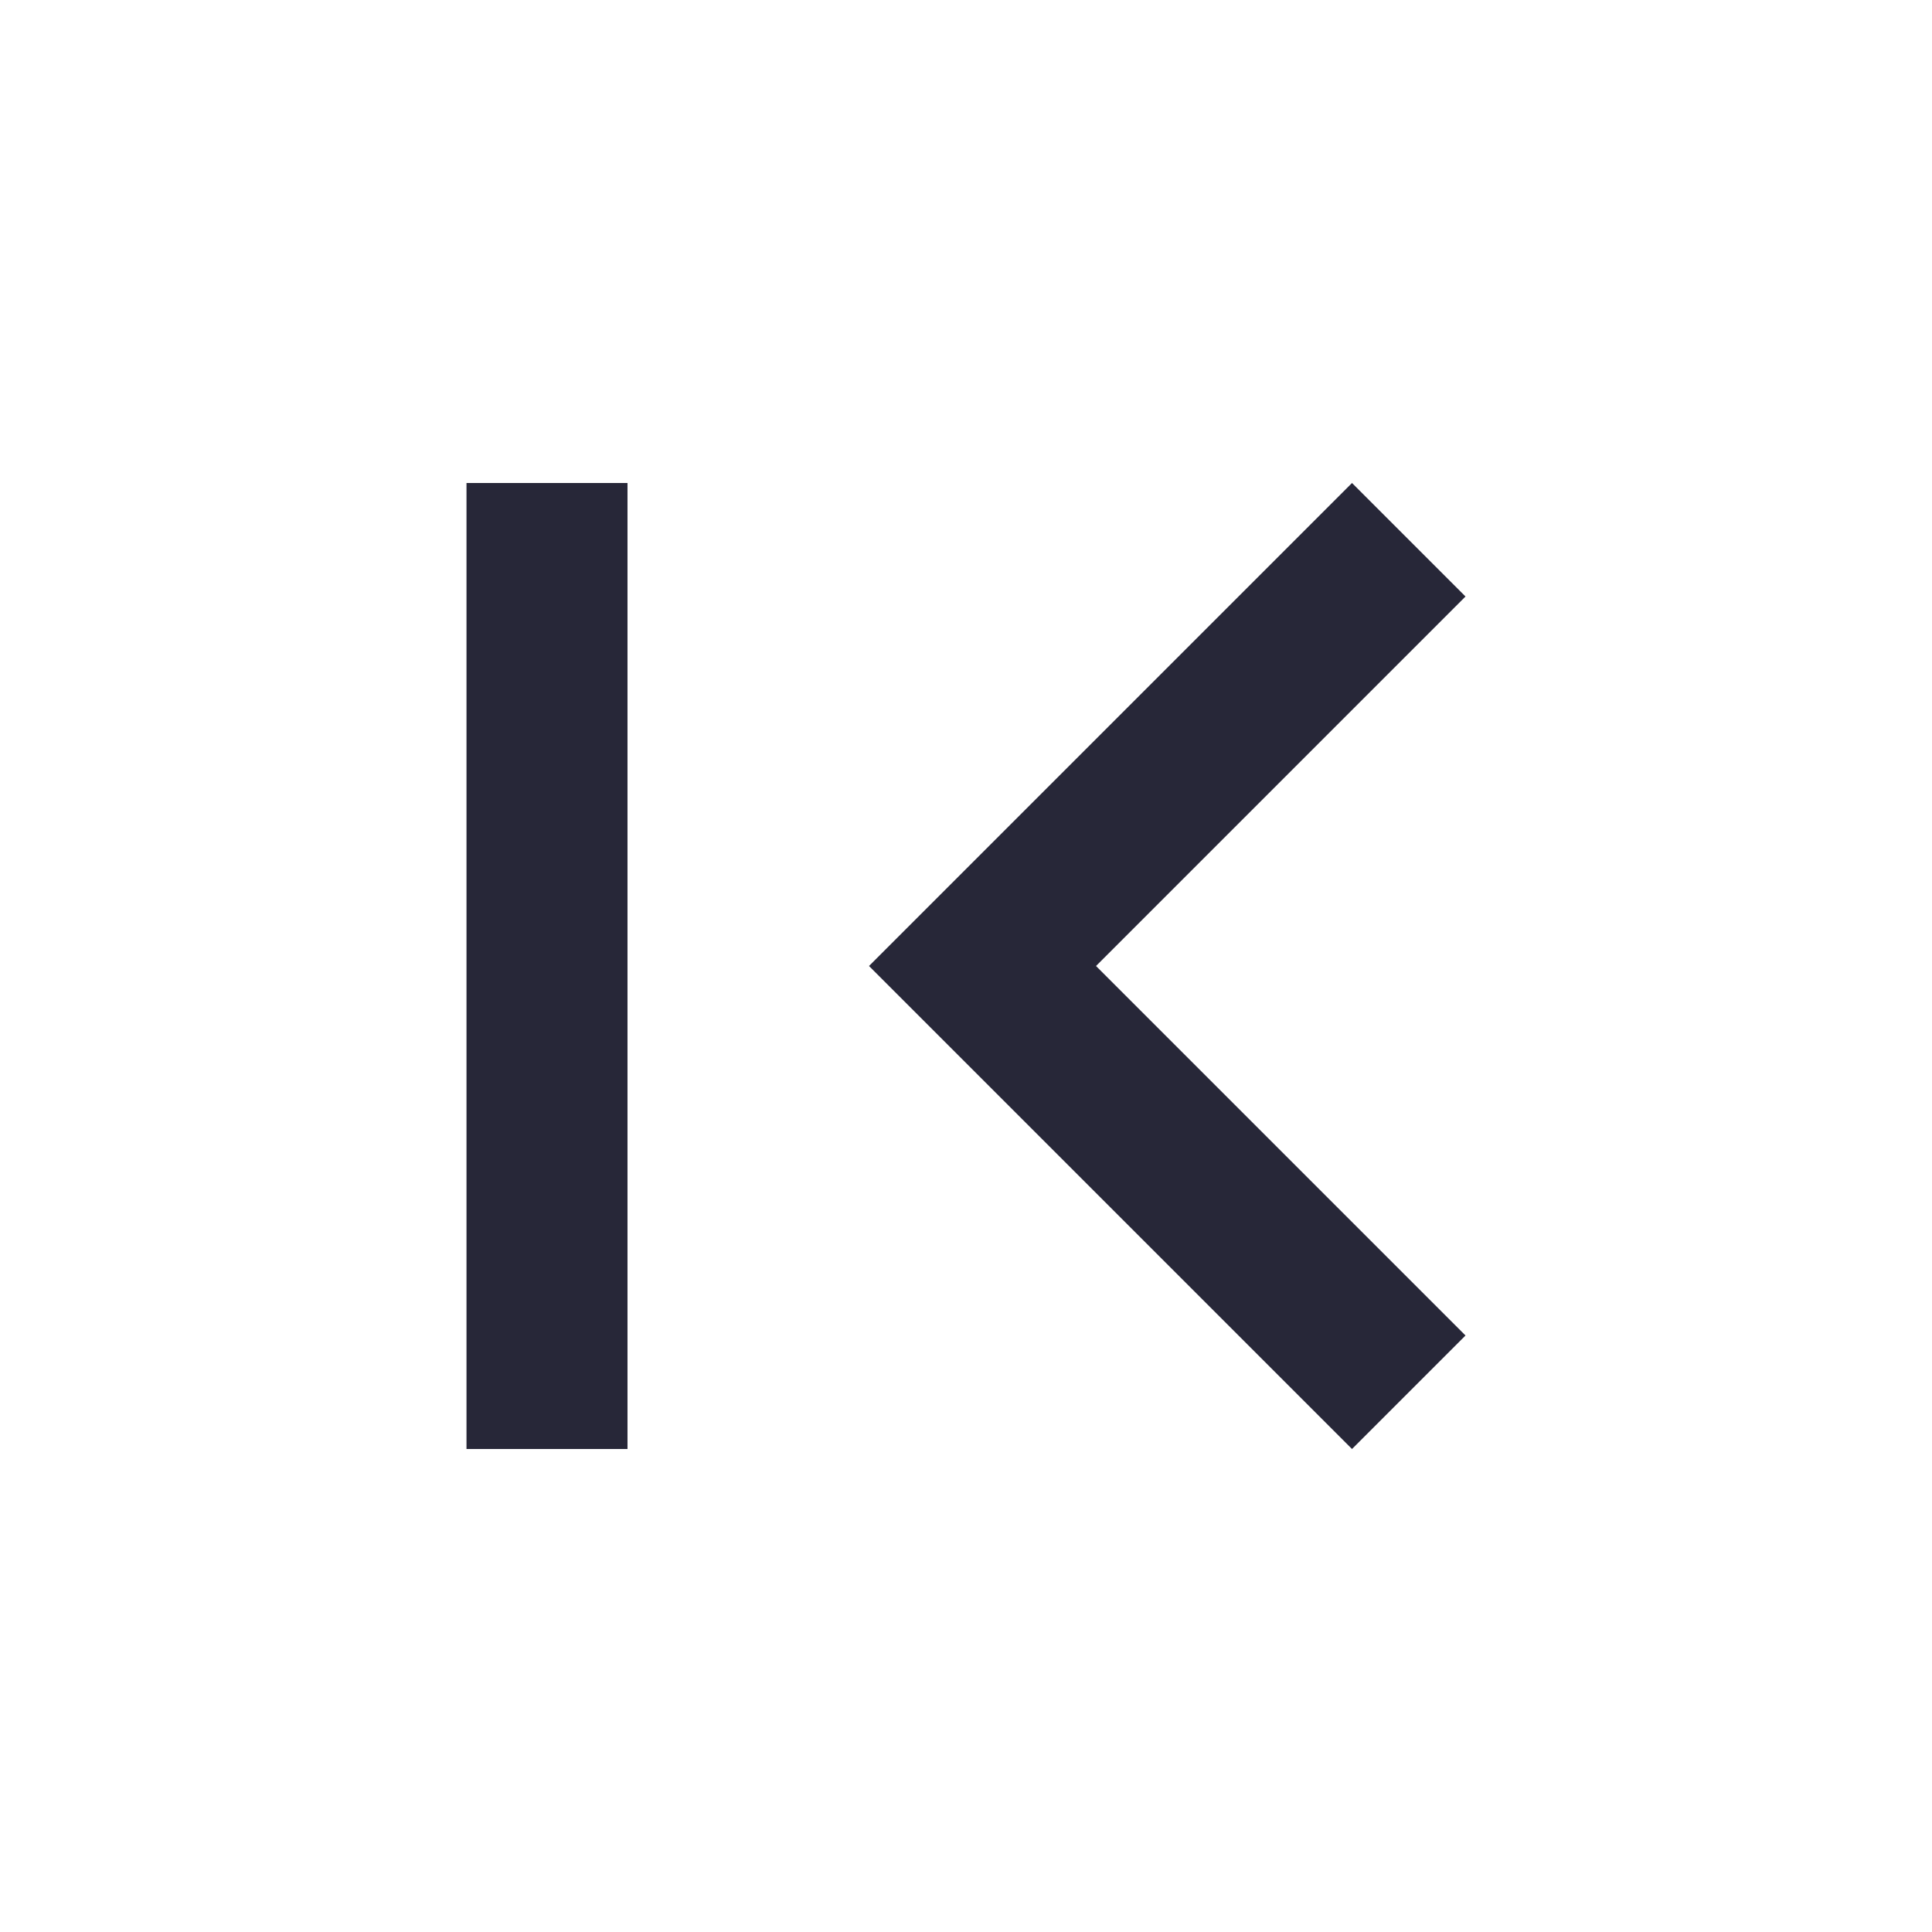
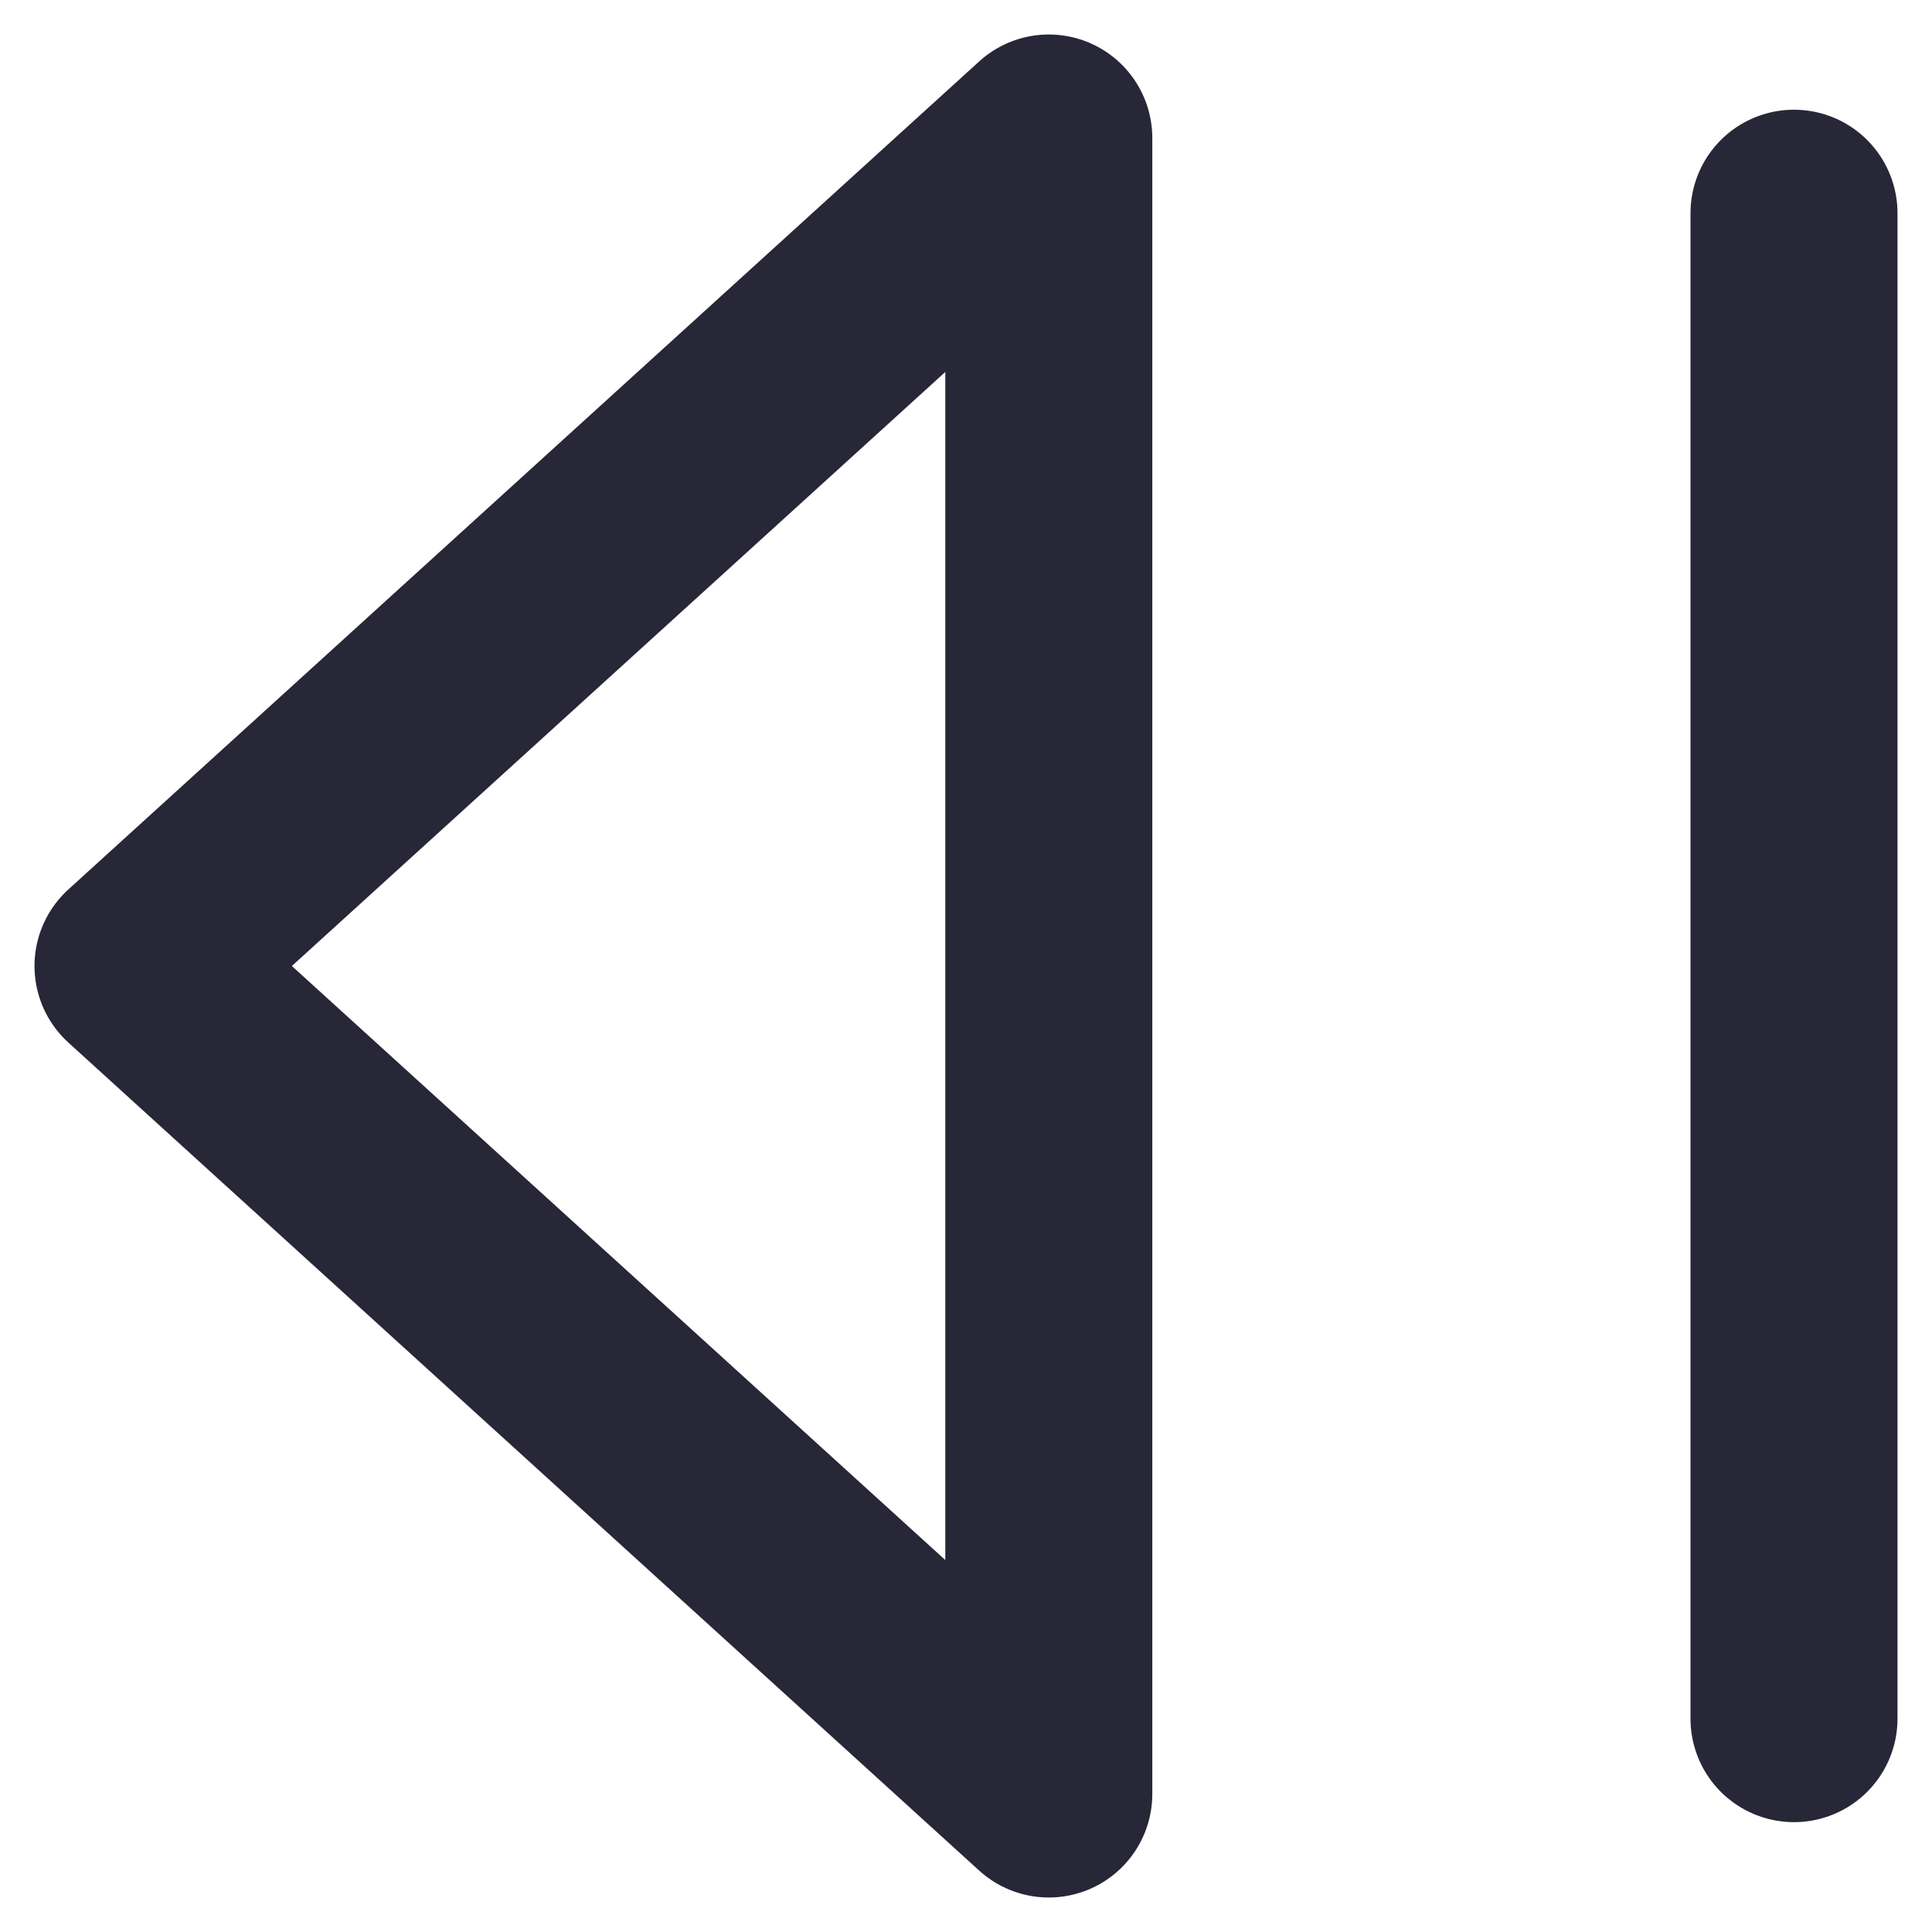
- <svg xmlns="http://www.w3.org/2000/svg" width="24" height="24" viewBox="0 0 24 24" fill="none">
-   <path fill-rule="evenodd" clip-rule="evenodd" d="M7.795 6H5.795V18H7.795V6ZM13.615 12L18.205 16.59L16.795 18L10.795 12L16.795 6L18.205 7.41L13.615 12Z" fill="#272738" />
+ <svg xmlns="http://www.w3.org/2000/svg" width="14" height="14" viewBox="0 0 14 14" fill="none">
+   <path d="M1 7L7.6 13L7.6 1L1 7Z" stroke="#272738" stroke-width="1.5" stroke-linecap="round" stroke-linejoin="round" />
+   <path d="M13 12.454L13 1.545" stroke="#272738" stroke-width="1.5" stroke-linecap="round" stroke-linejoin="round" />
</svg>
